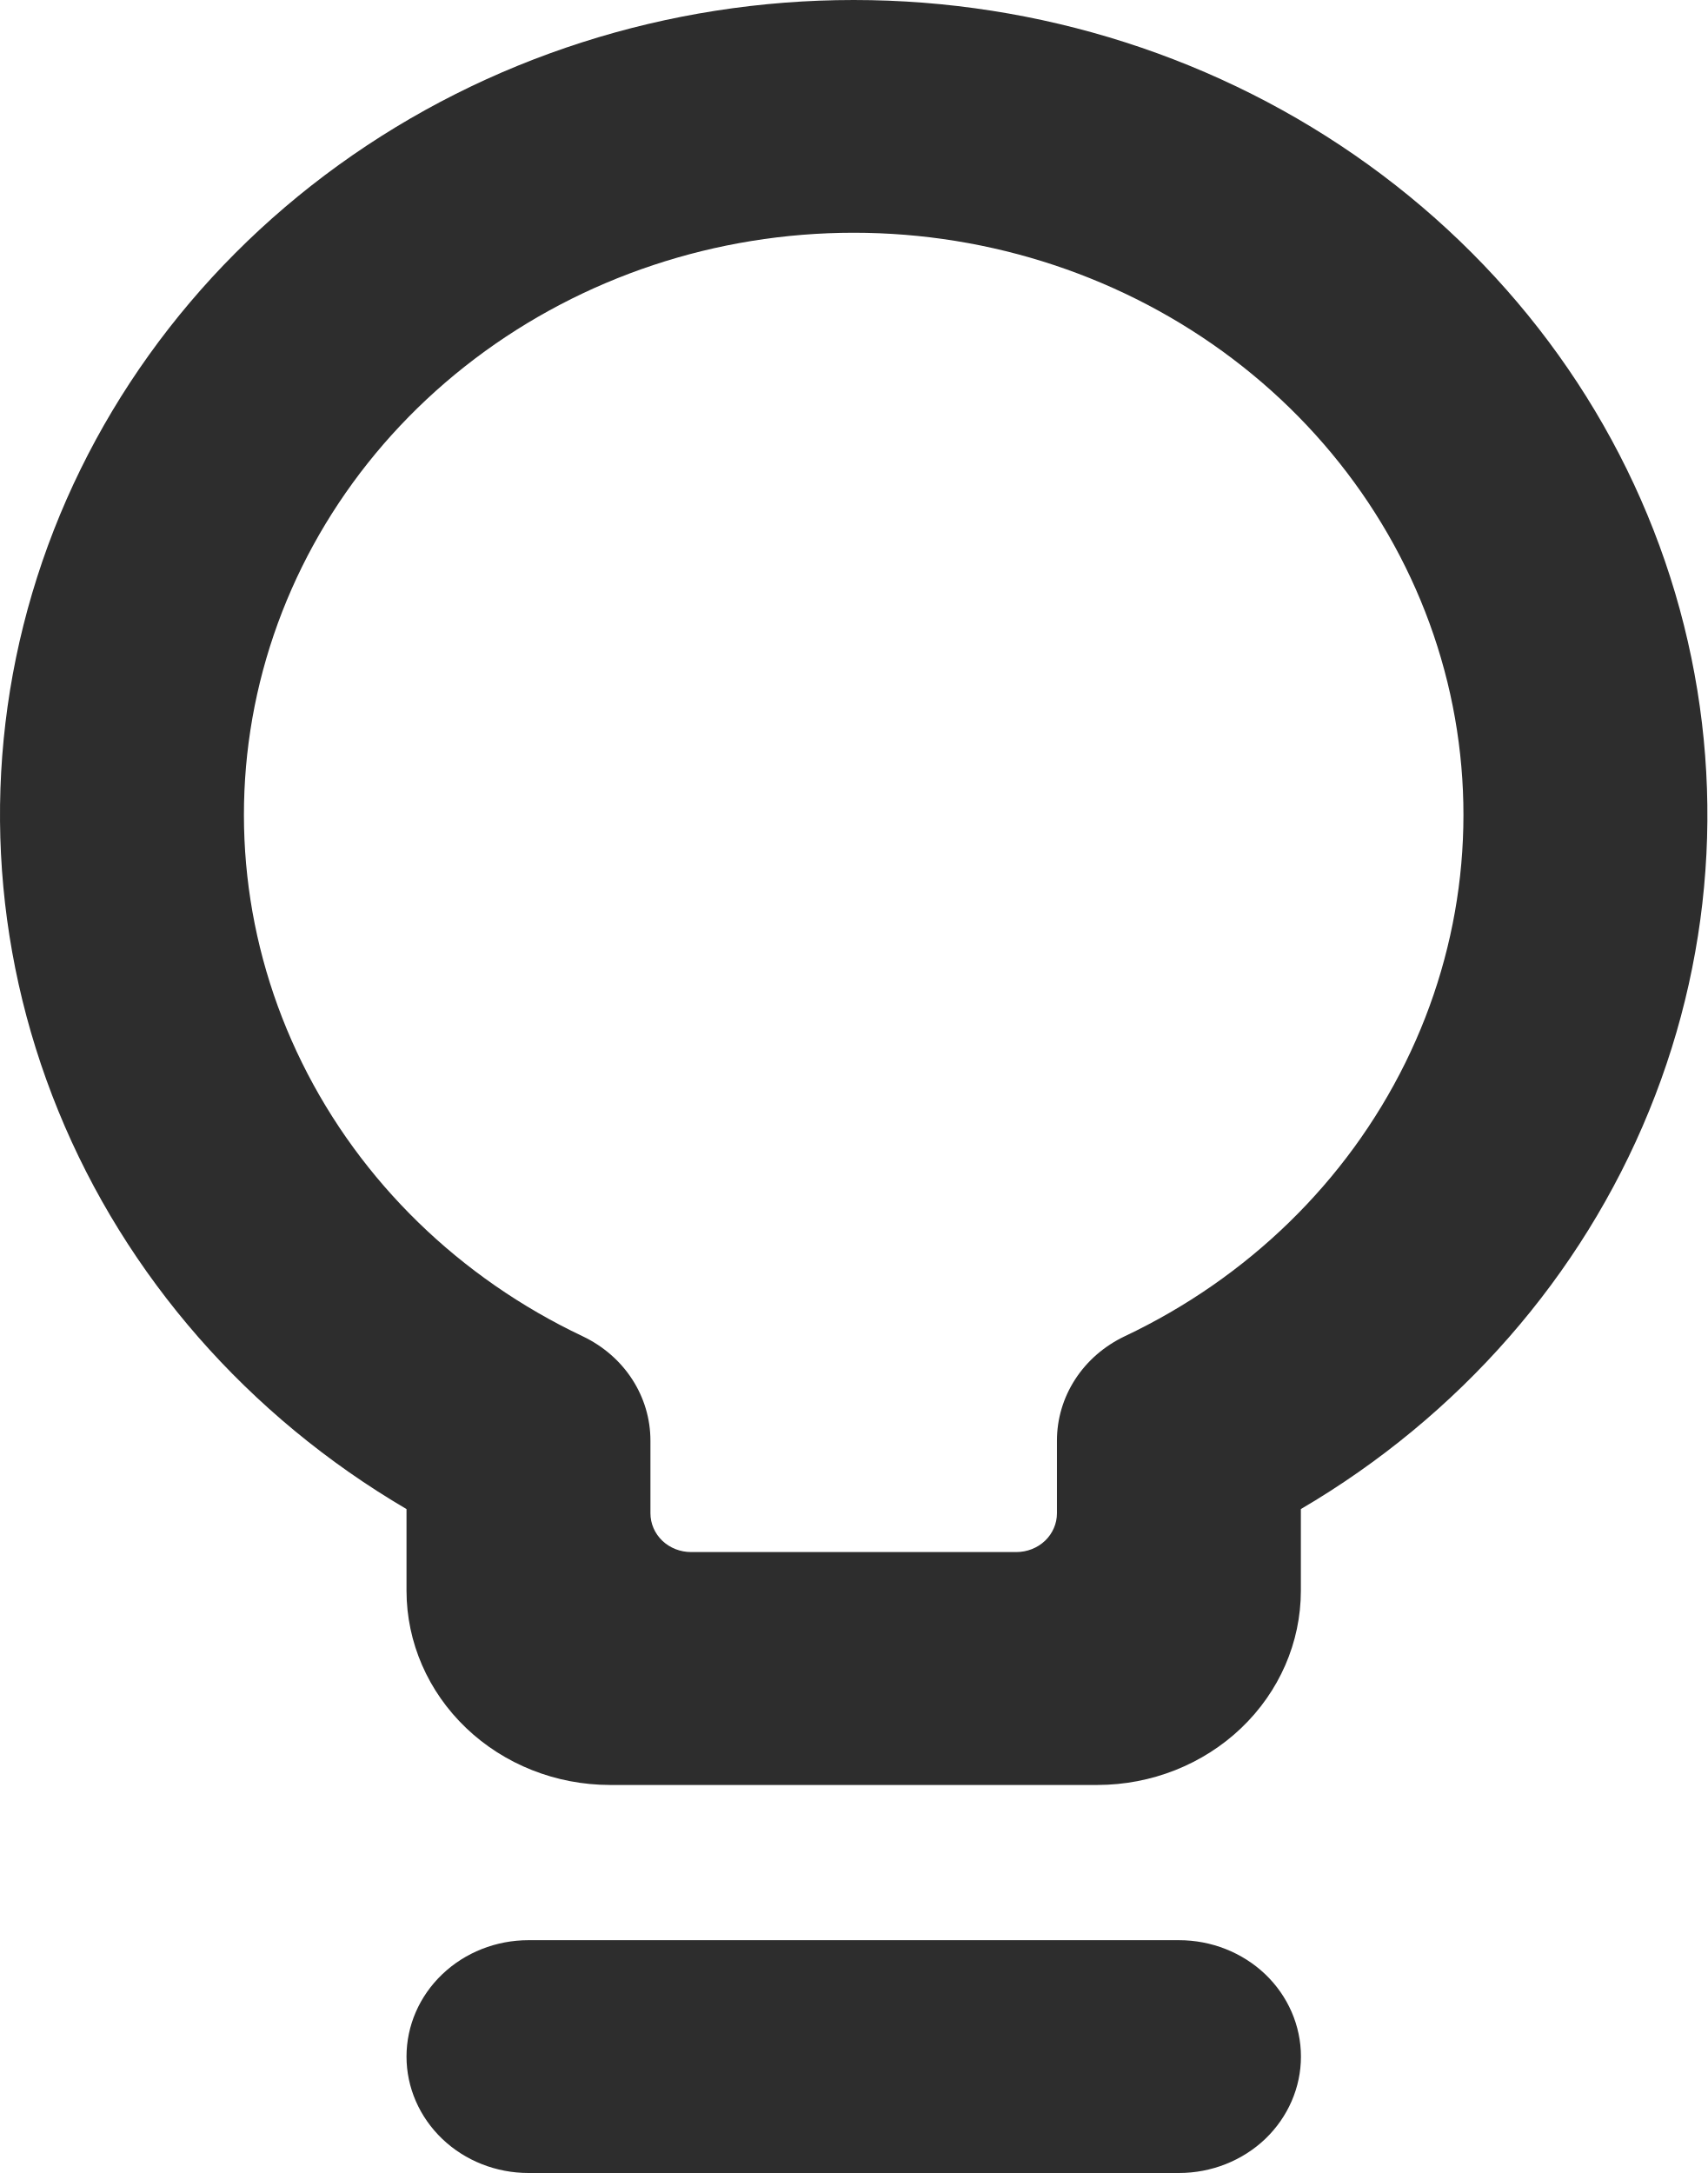
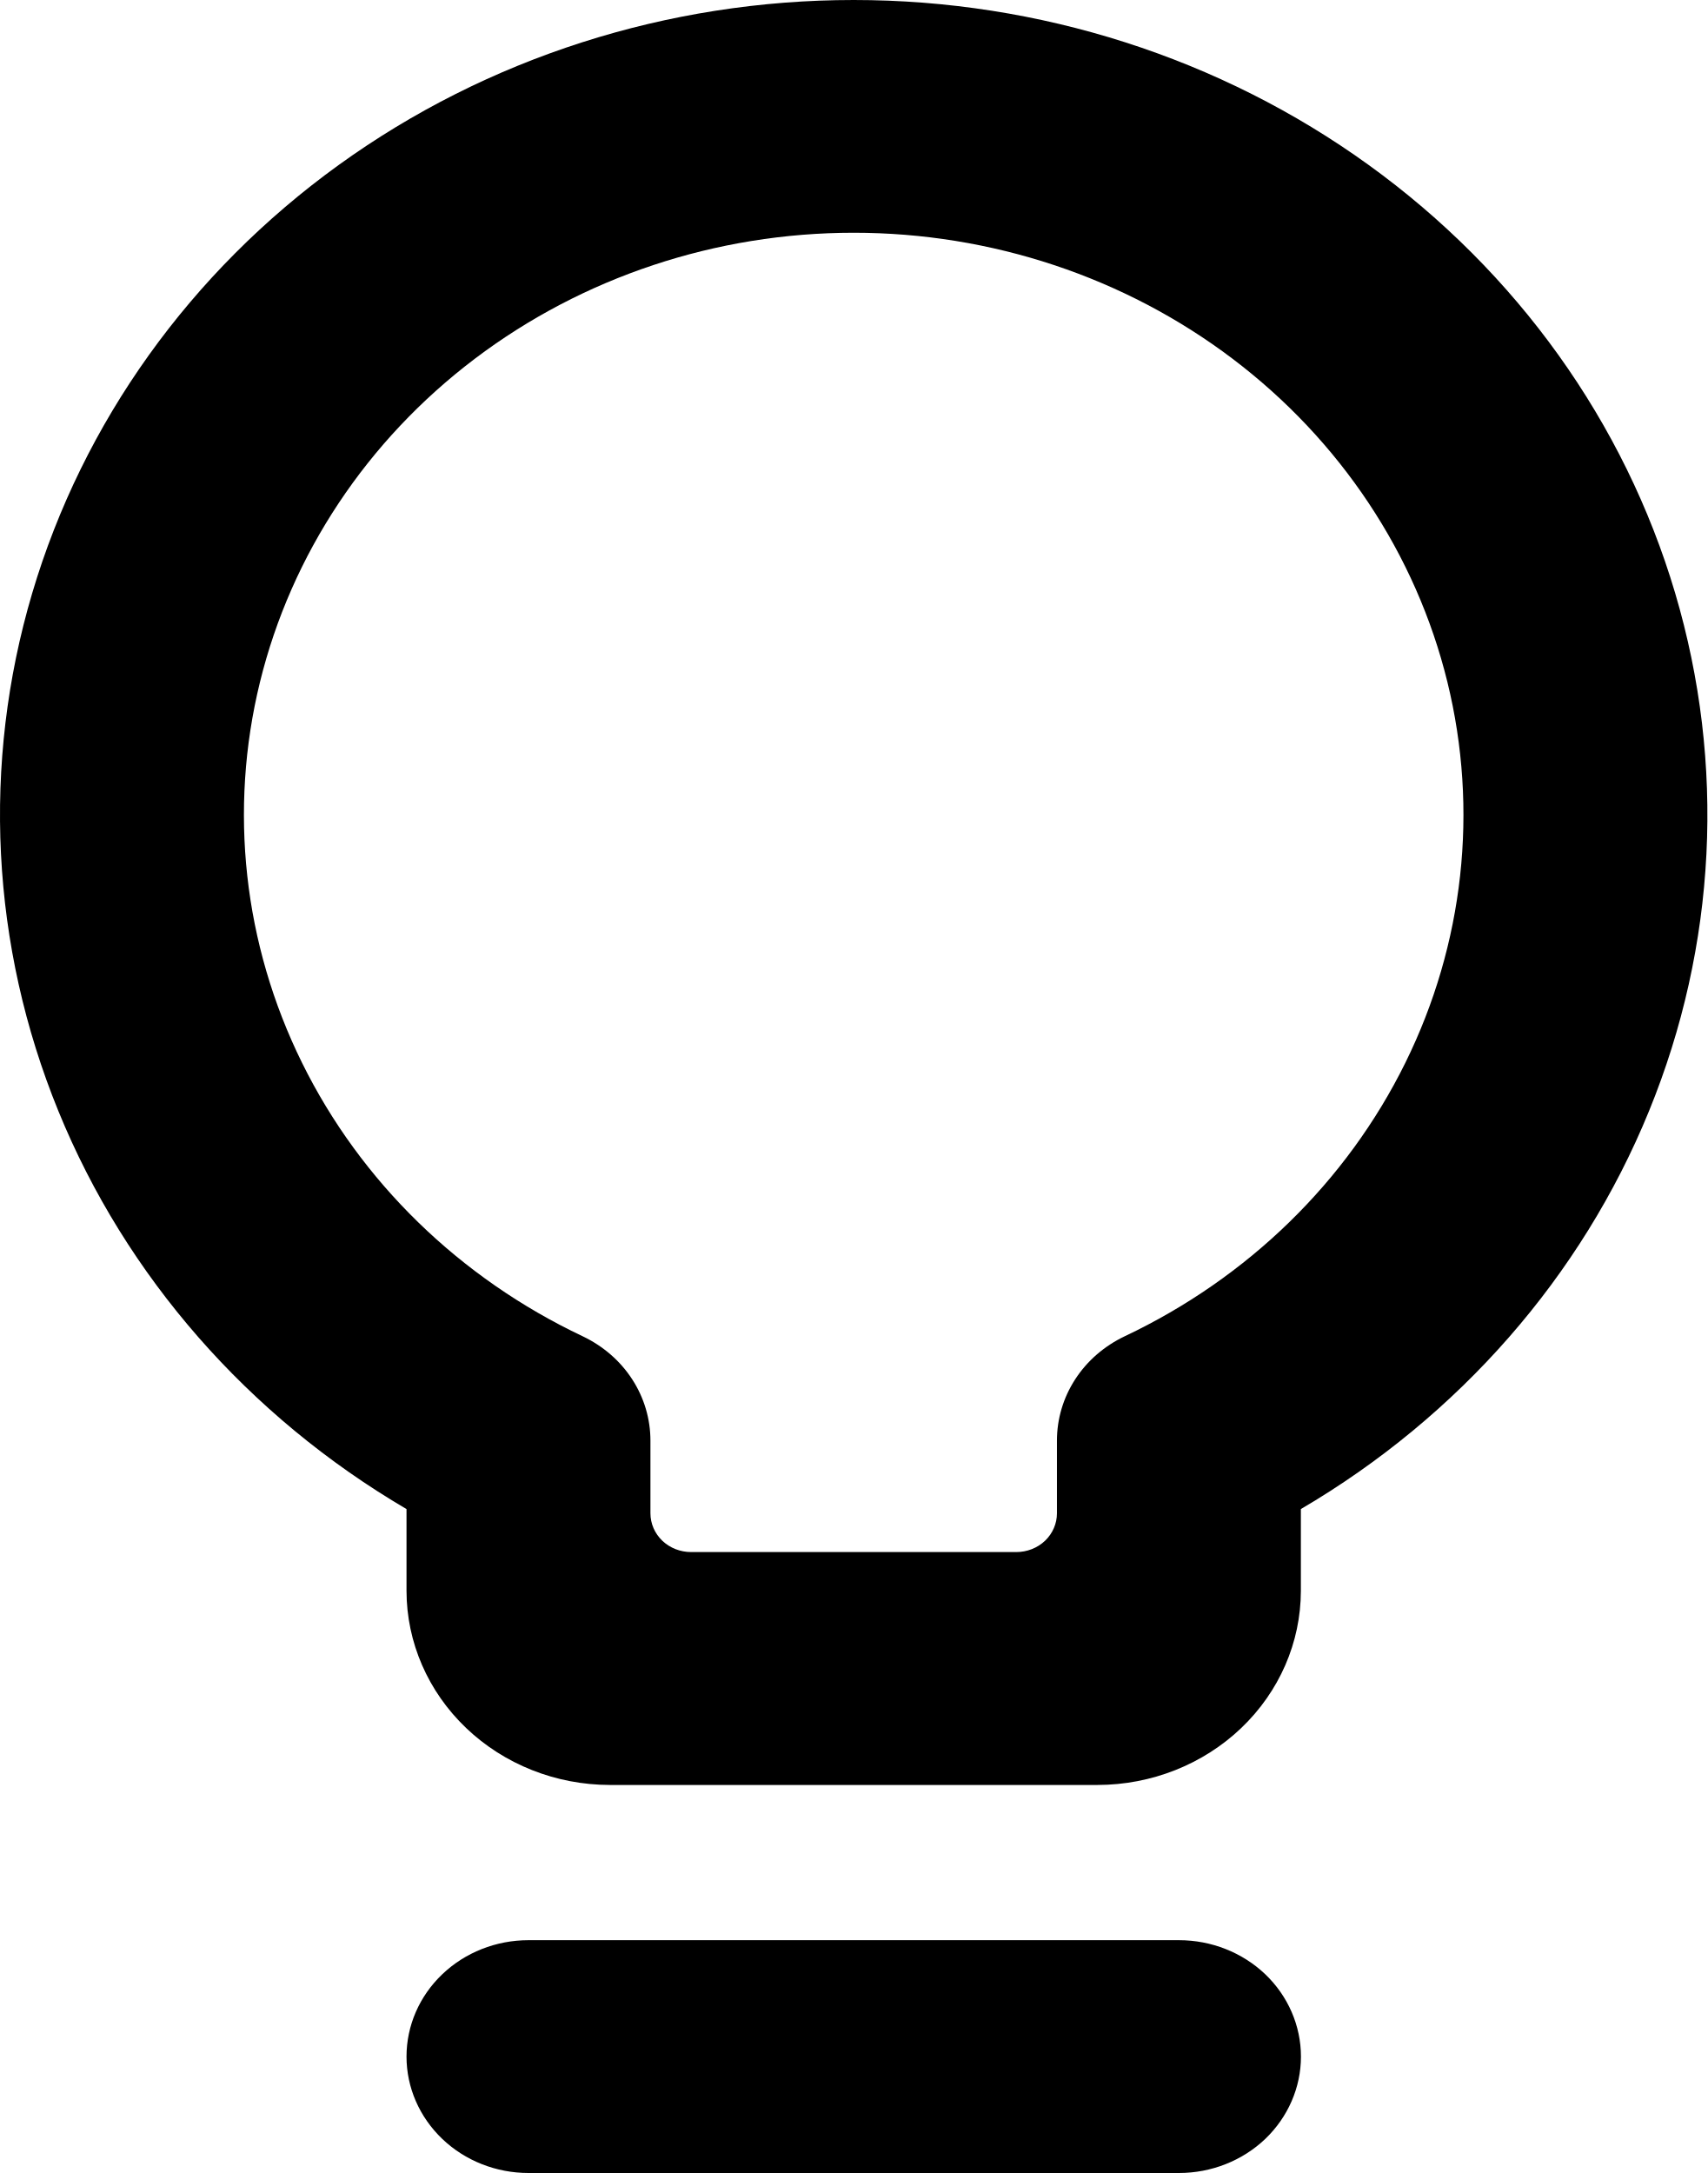
- <svg xmlns="http://www.w3.org/2000/svg" width="22" height="28" viewBox="0 0 22 28" fill="none">
-   <path d="M15.191 28H6.81C6.393 28 5.993 27.842 5.699 27.561C5.404 27.279 5.238 26.898 5.238 26.5C5.238 26.102 5.404 25.72 5.699 25.439C5.993 25.158 6.393 25 6.81 25H15.191C15.608 25 16.008 25.158 16.303 25.439C16.597 25.72 16.763 26.102 16.763 26.5C16.763 26.898 16.597 27.279 16.303 27.561C16.008 27.842 15.608 28 15.191 28Z" fill="#2D2D2D" />
-   <path d="M16.762 20.5C16.761 21.162 16.485 21.797 15.994 22.266C15.503 22.735 14.837 22.999 14.143 23H7.857C7.163 22.999 6.497 22.735 6.006 22.266C5.515 21.797 5.239 21.162 5.238 20.5V19.445C3.198 18.248 1.622 16.447 0.752 14.316C-0.118 12.186 -0.237 9.843 0.415 7.643C1.067 5.442 2.454 3.505 4.364 2.126C6.275 0.746 8.605 0 11 0C13.395 0 15.725 0.746 17.636 2.126C19.546 3.505 20.933 5.442 21.585 7.643C22.237 9.843 22.119 12.186 21.248 14.316C20.378 16.447 18.802 18.248 16.762 19.445V20.5ZM8.381 19.499C8.381 19.632 8.436 19.759 8.534 19.853C8.633 19.947 8.766 19.999 8.905 19.999H13.095C13.234 19.999 13.367 19.947 13.466 19.853C13.564 19.759 13.619 19.632 13.619 19.499V18.563C13.619 18.284 13.7 18.01 13.854 17.773C14.008 17.535 14.229 17.344 14.491 17.219C16.078 16.468 17.353 15.226 18.108 13.695C18.863 12.165 19.054 10.436 18.65 8.788C18.246 7.141 17.27 5.673 15.881 4.622C14.492 3.571 12.772 2.999 11 2.999C9.228 2.999 7.508 3.571 6.119 4.622C4.73 5.673 3.754 7.141 3.35 8.788C2.946 10.436 3.137 12.165 3.892 13.695C4.647 15.226 5.922 16.468 7.509 17.219C7.771 17.344 7.992 17.535 8.146 17.773C8.3 18.01 8.381 18.284 8.381 18.563V19.499Z" fill="#2D2D2D" />
+ <svg xmlns="http://www.w3.org/2000/svg" id="theme" width="22" height="28" viewBox="0 0 22 28" fill="none">
+   <path d="M15.191 28H6.81C6.393 28 5.993 27.842 5.699 27.561C5.404 27.279 5.238 26.898 5.238 26.5C5.238 26.102 5.404 25.72 5.699 25.439C5.993 25.158 6.393 25 6.81 25H15.191C15.608 25 16.008 25.158 16.303 25.439C16.597 25.72 16.763 26.102 16.763 26.5C16.763 26.898 16.597 27.279 16.303 27.561C16.008 27.842 15.608 28 15.191 28Z" fill="currentColor" />
+   <path d="M16.762 20.5C16.761 21.162 16.485 21.797 15.994 22.266C15.503 22.735 14.837 22.999 14.143 23H7.857C7.163 22.999 6.497 22.735 6.006 22.266C5.515 21.797 5.239 21.162 5.238 20.5V19.445C3.198 18.248 1.622 16.447 0.752 14.316C-0.118 12.186 -0.237 9.843 0.415 7.643C1.067 5.442 2.454 3.505 4.364 2.126C6.275 0.746 8.605 0 11 0C13.395 0 15.725 0.746 17.636 2.126C19.546 3.505 20.933 5.442 21.585 7.643C22.237 9.843 22.119 12.186 21.248 14.316C20.378 16.447 18.802 18.248 16.762 19.445V20.5ZM8.381 19.499C8.381 19.632 8.436 19.759 8.534 19.853C8.633 19.947 8.766 19.999 8.905 19.999H13.095C13.234 19.999 13.367 19.947 13.466 19.853C13.564 19.759 13.619 19.632 13.619 19.499V18.563C13.619 18.284 13.7 18.01 13.854 17.773C14.008 17.535 14.229 17.344 14.491 17.219C16.078 16.468 17.353 15.226 18.108 13.695C18.863 12.165 19.054 10.436 18.65 8.788C18.246 7.141 17.27 5.673 15.881 4.622C14.492 3.571 12.772 2.999 11 2.999C9.228 2.999 7.508 3.571 6.119 4.622C4.73 5.673 3.754 7.141 3.35 8.788C2.946 10.436 3.137 12.165 3.892 13.695C4.647 15.226 5.922 16.468 7.509 17.219C7.771 17.344 7.992 17.535 8.146 17.773C8.3 18.01 8.381 18.284 8.381 18.563V19.499Z" fill="currentColor" />
</svg>
